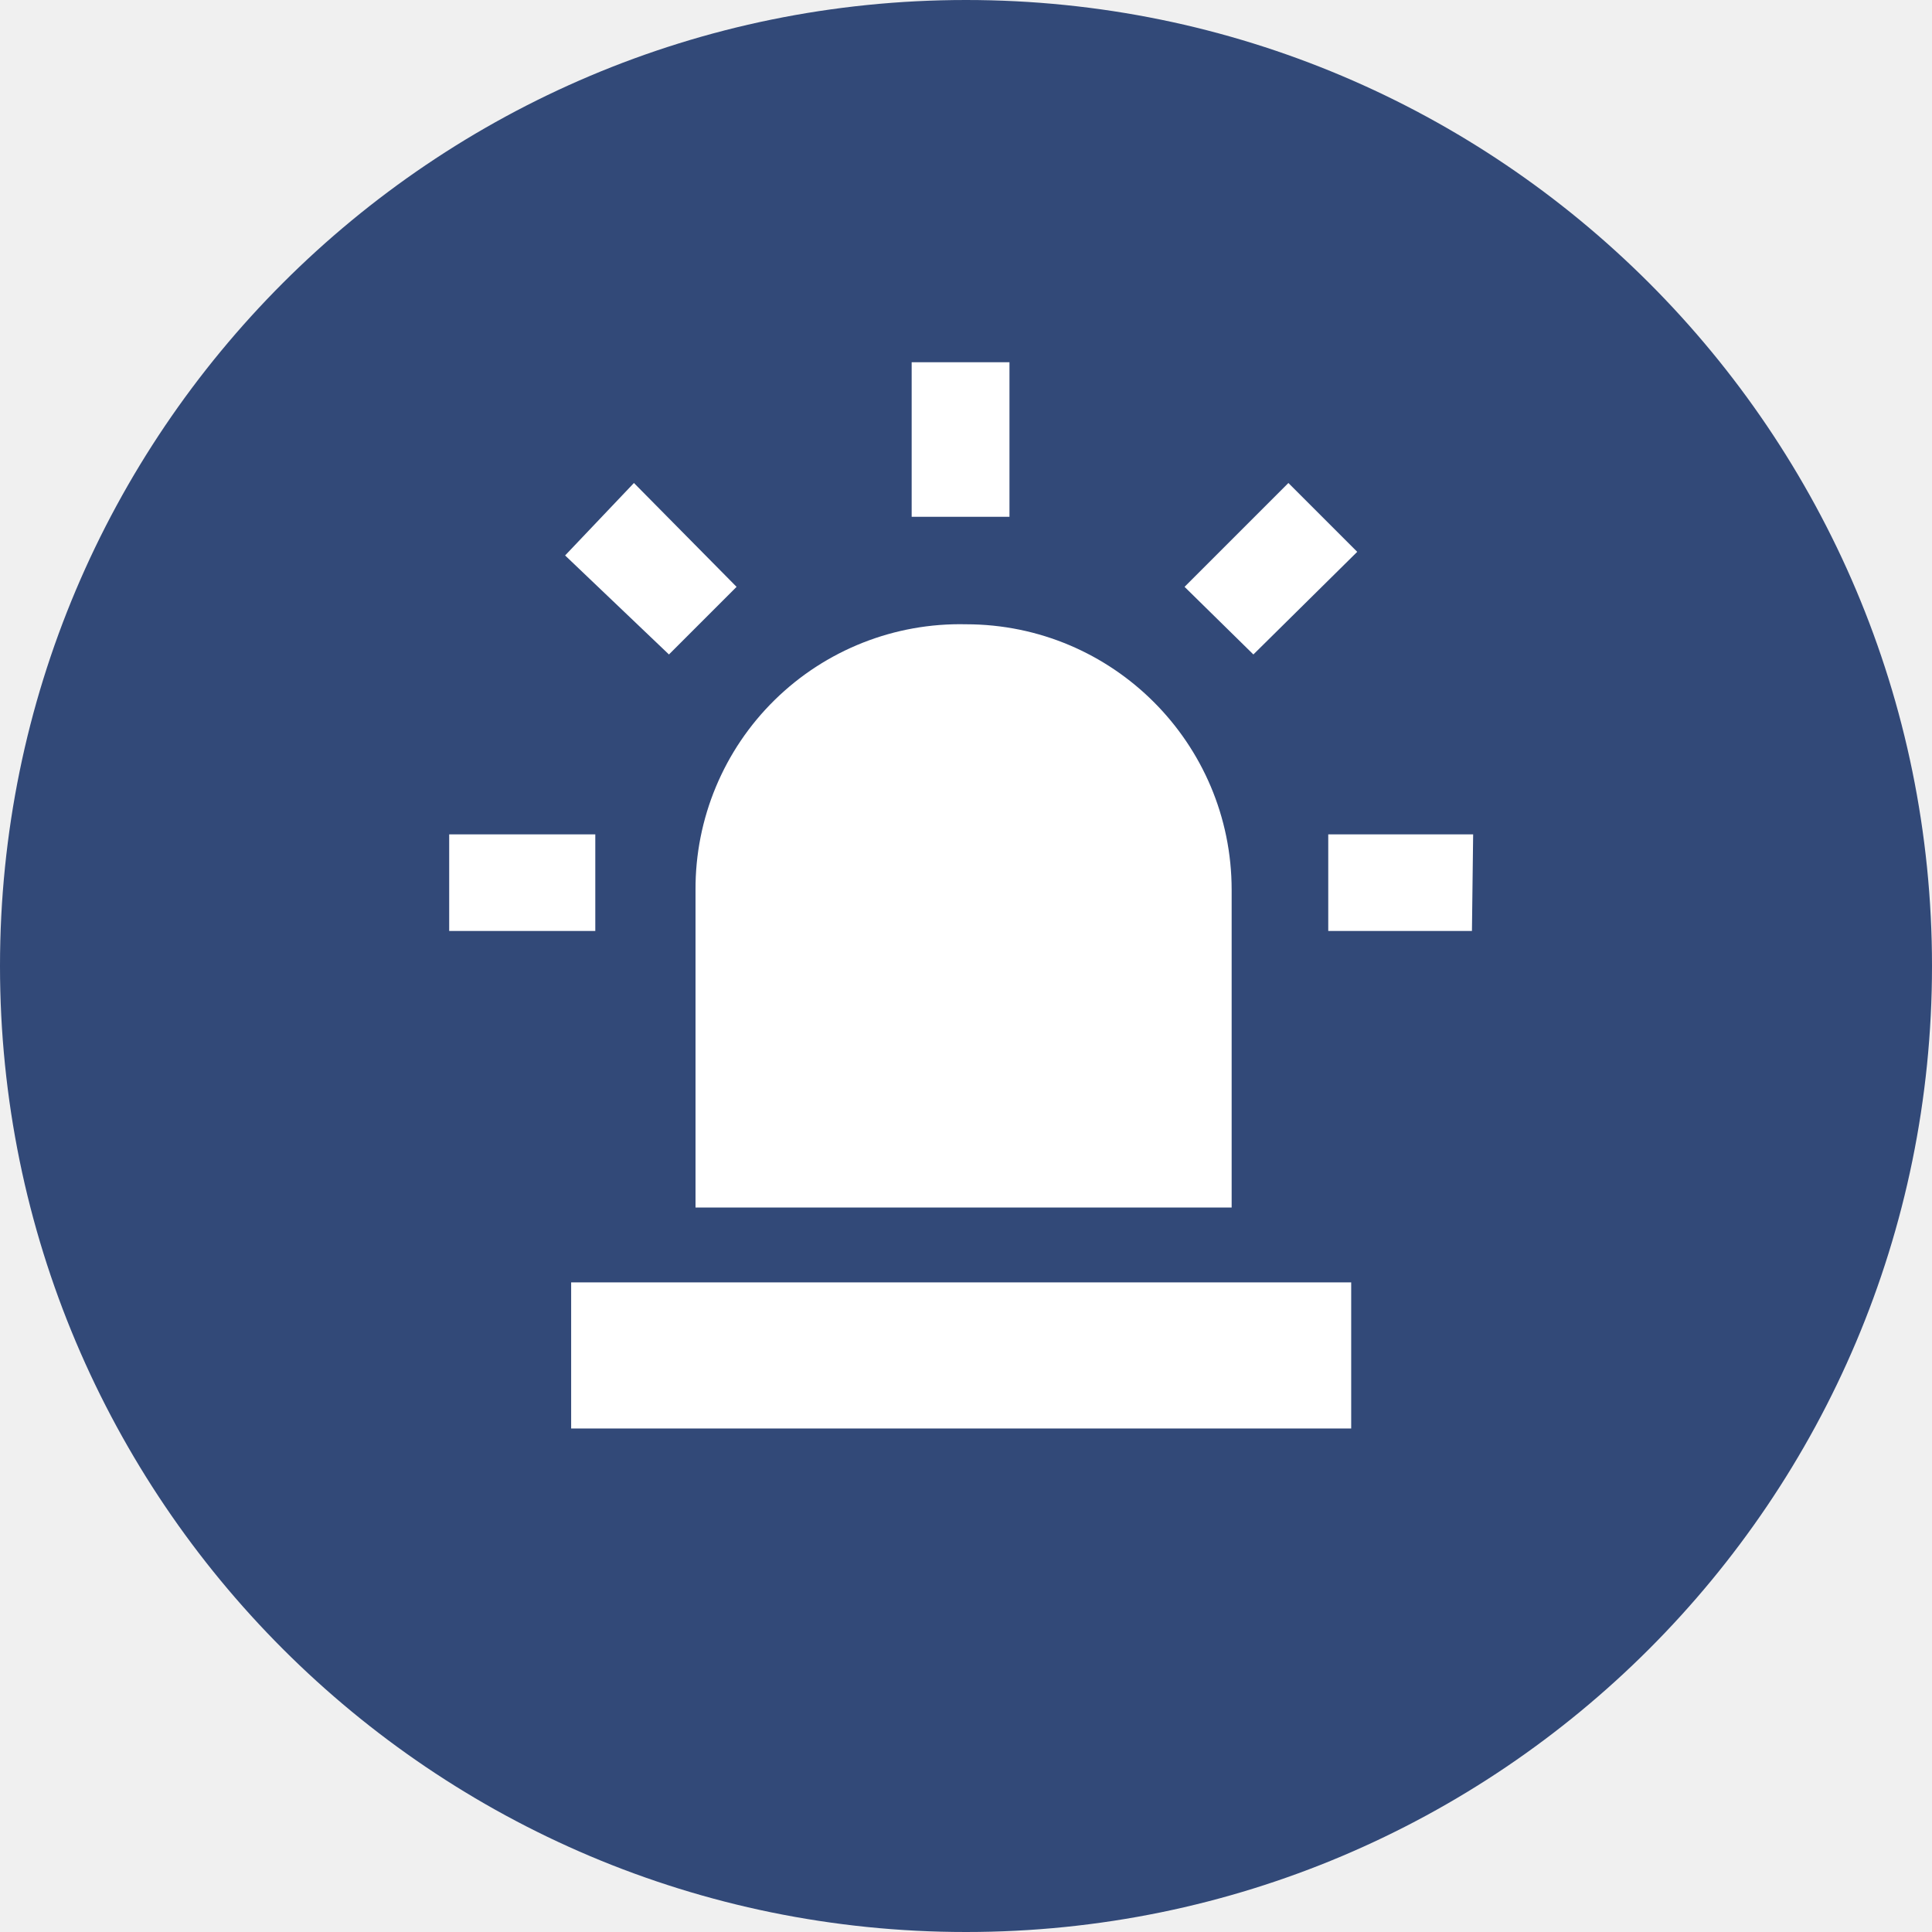
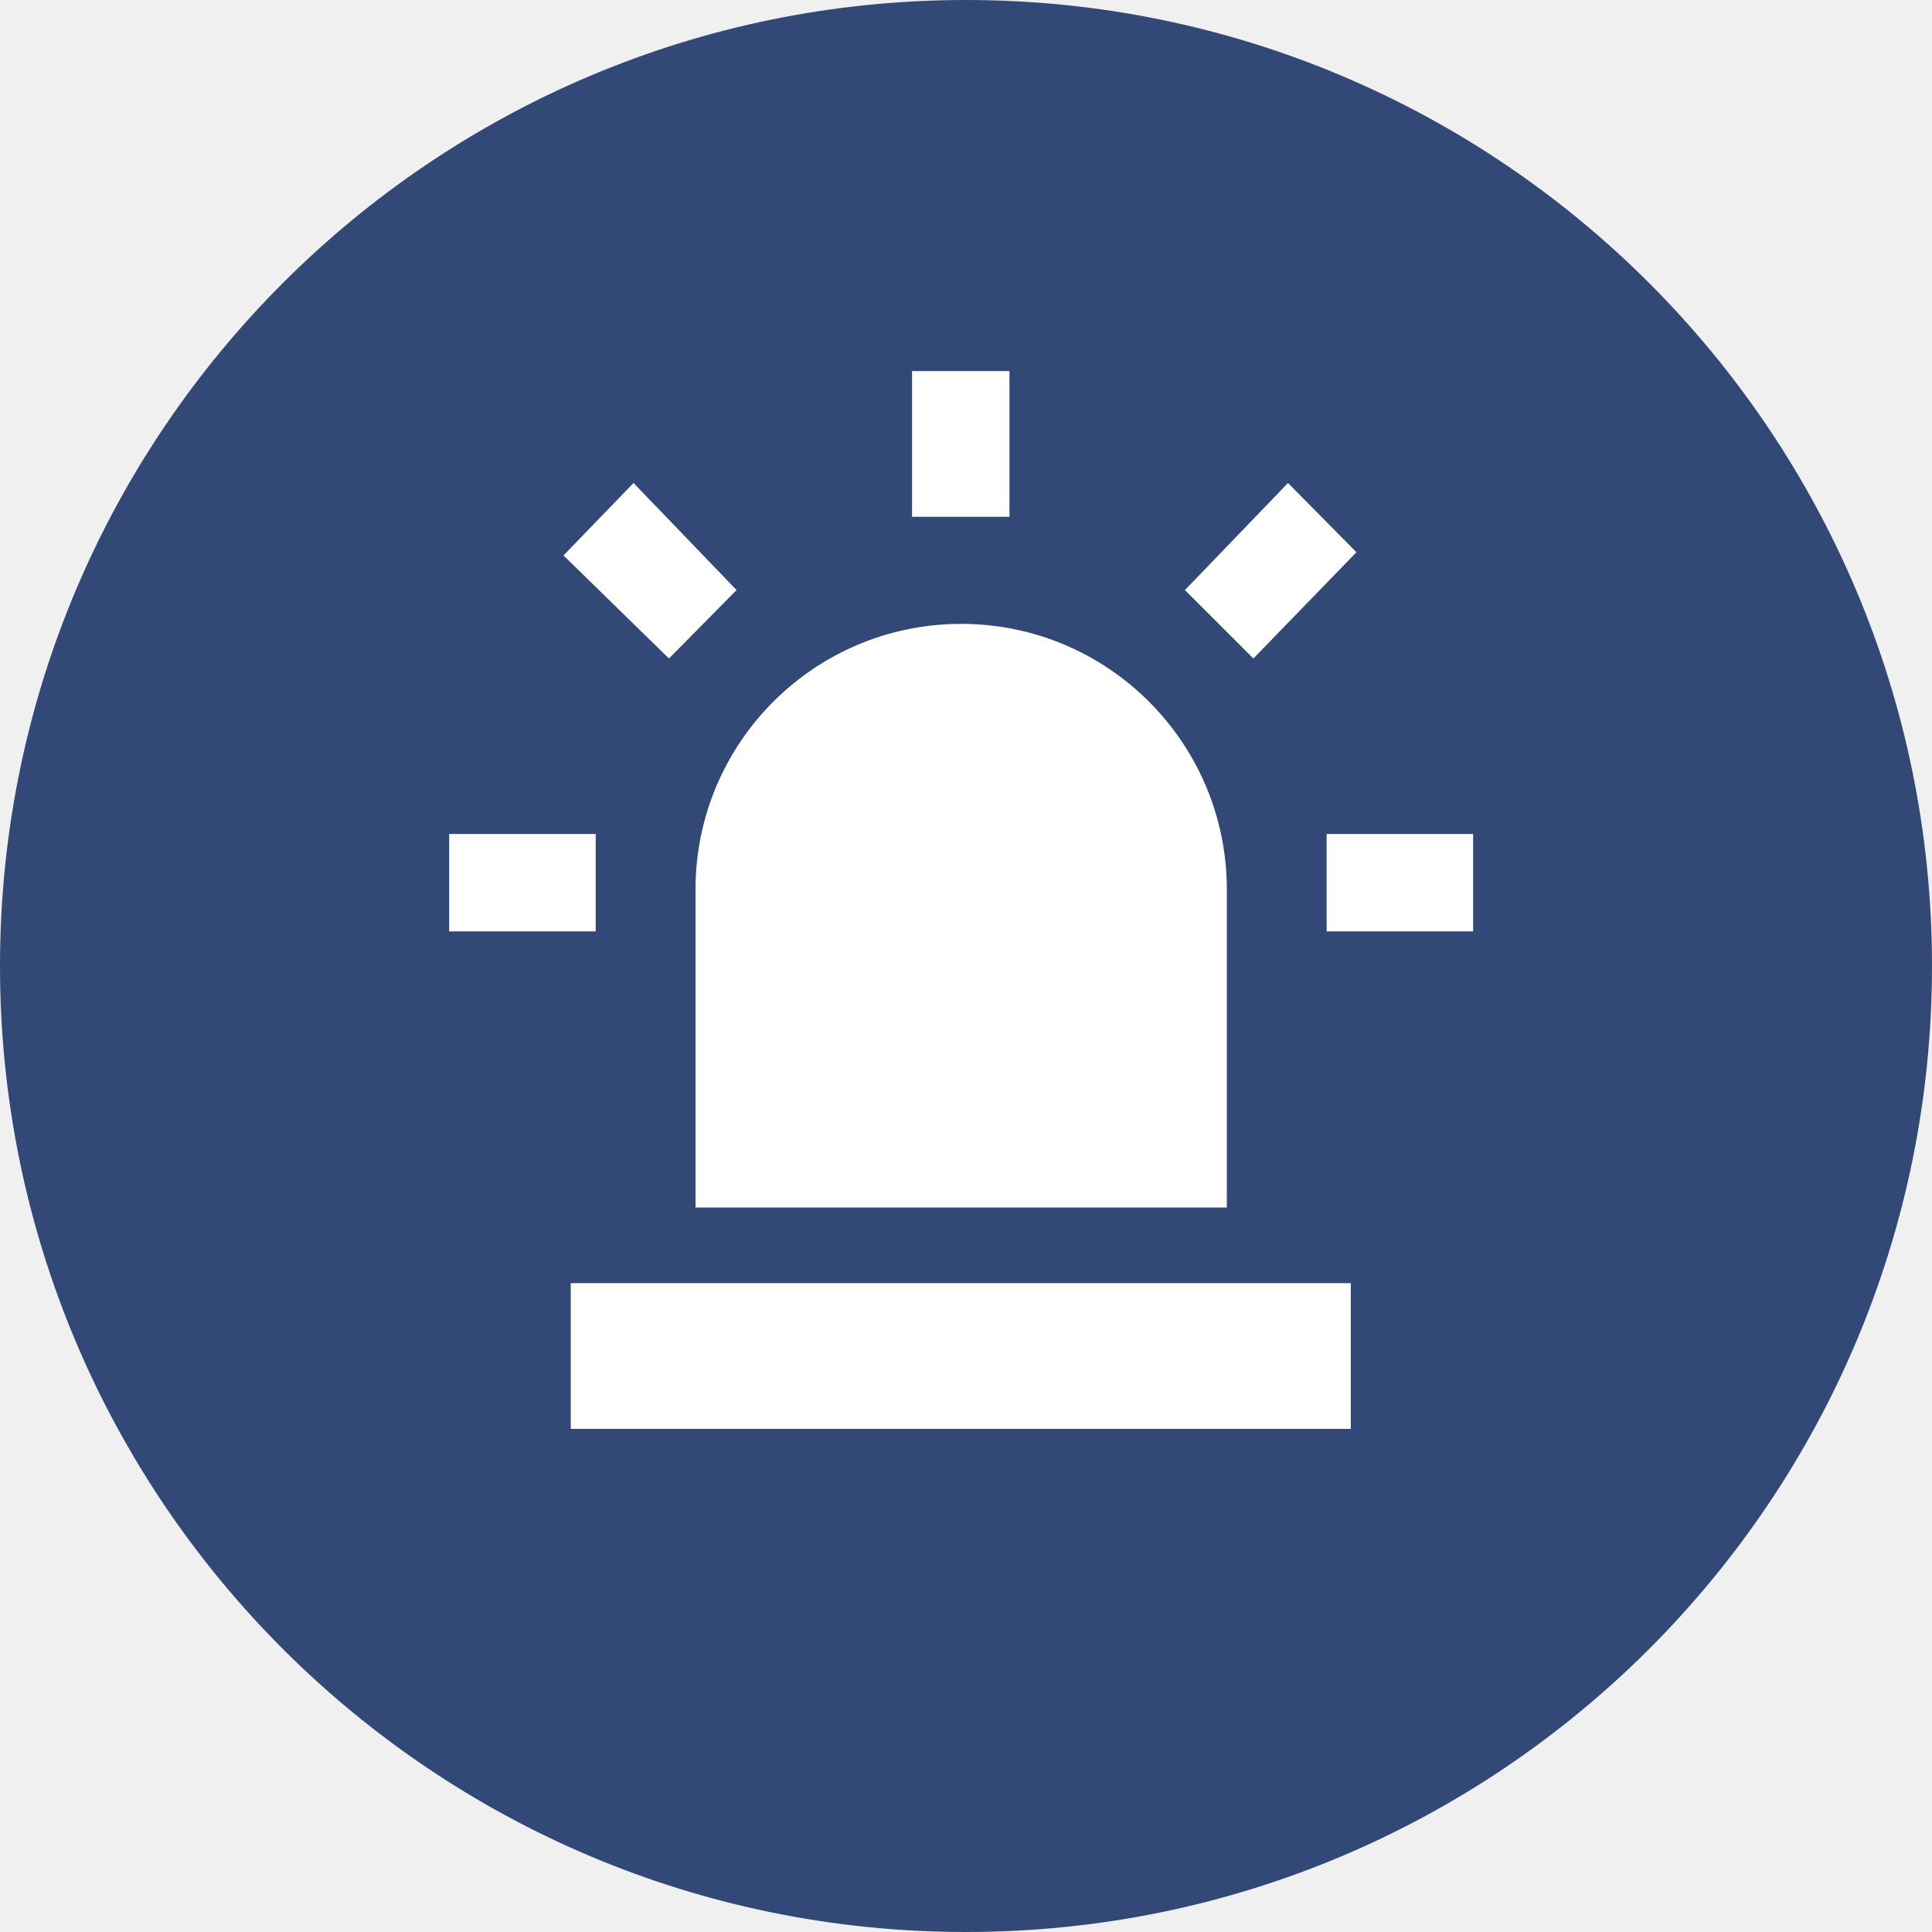
- <svg xmlns="http://www.w3.org/2000/svg" viewBox="0 0 16 16">
+ <svg xmlns="http://www.w3.org/2000/svg" viewBox="0 0 24 24">
  <defs>
    <style>.cls-1{fill:#fff;}.cls-2{fill:#324978;}</style>
  </defs>
  <g id="Layer_2" data-name="Layer 2">
    <g id="Layer_1-2" data-name="Layer 1">
-       <circle class="cls-1" cx="8" cy="8" r="7.5" />
-       <path class="cls-2" d="M8,0a8,8,0,1,0,8,8A8,8,0,0,0,8,0Zm2.67,4,.57.57-.86.85-.57-.56Zm-3.12-1h.81V4.28H7.55ZM8,5.17a2.2,2.2,0,0,1,2.2,2.2V10H5.76V7.37A2.19,2.19,0,0,1,8,5.17ZM5.25,4l.85.86-.56.56L4.68,4.6ZM3.72,6.91H4.93v.8H3.72Zm7.47,4.92H4.73V10.62h6.46Zm1-4.12H11v-.8H12.2Z" />
+       <circle class="cls-1" cx="12" cy="12" r="11.25" />
+       <path class="cls-2" d="M12,0A12,12,0,1,0,24,12,12,12,0,0,0,12,0Zm4,6,.85.86L15.57,8.18l-.85-.85ZM11.33,4.61h1.21V6.42H11.33Zm.61,3.14a3.3,3.3,0,0,1,3.3,3.3V15H8.64V11.05A3.3,3.3,0,0,1,11.94,7.75ZM7.87,6,9.15,7.33l-.84.85L7,6.9ZM5.58,10.36H7.4v1.21H5.58Zm11.2,7.39H7.09V15.94h9.69Zm1.52-6.18H16.48V10.36H18.3Z" />
    </g>
  </g>
</svg>
